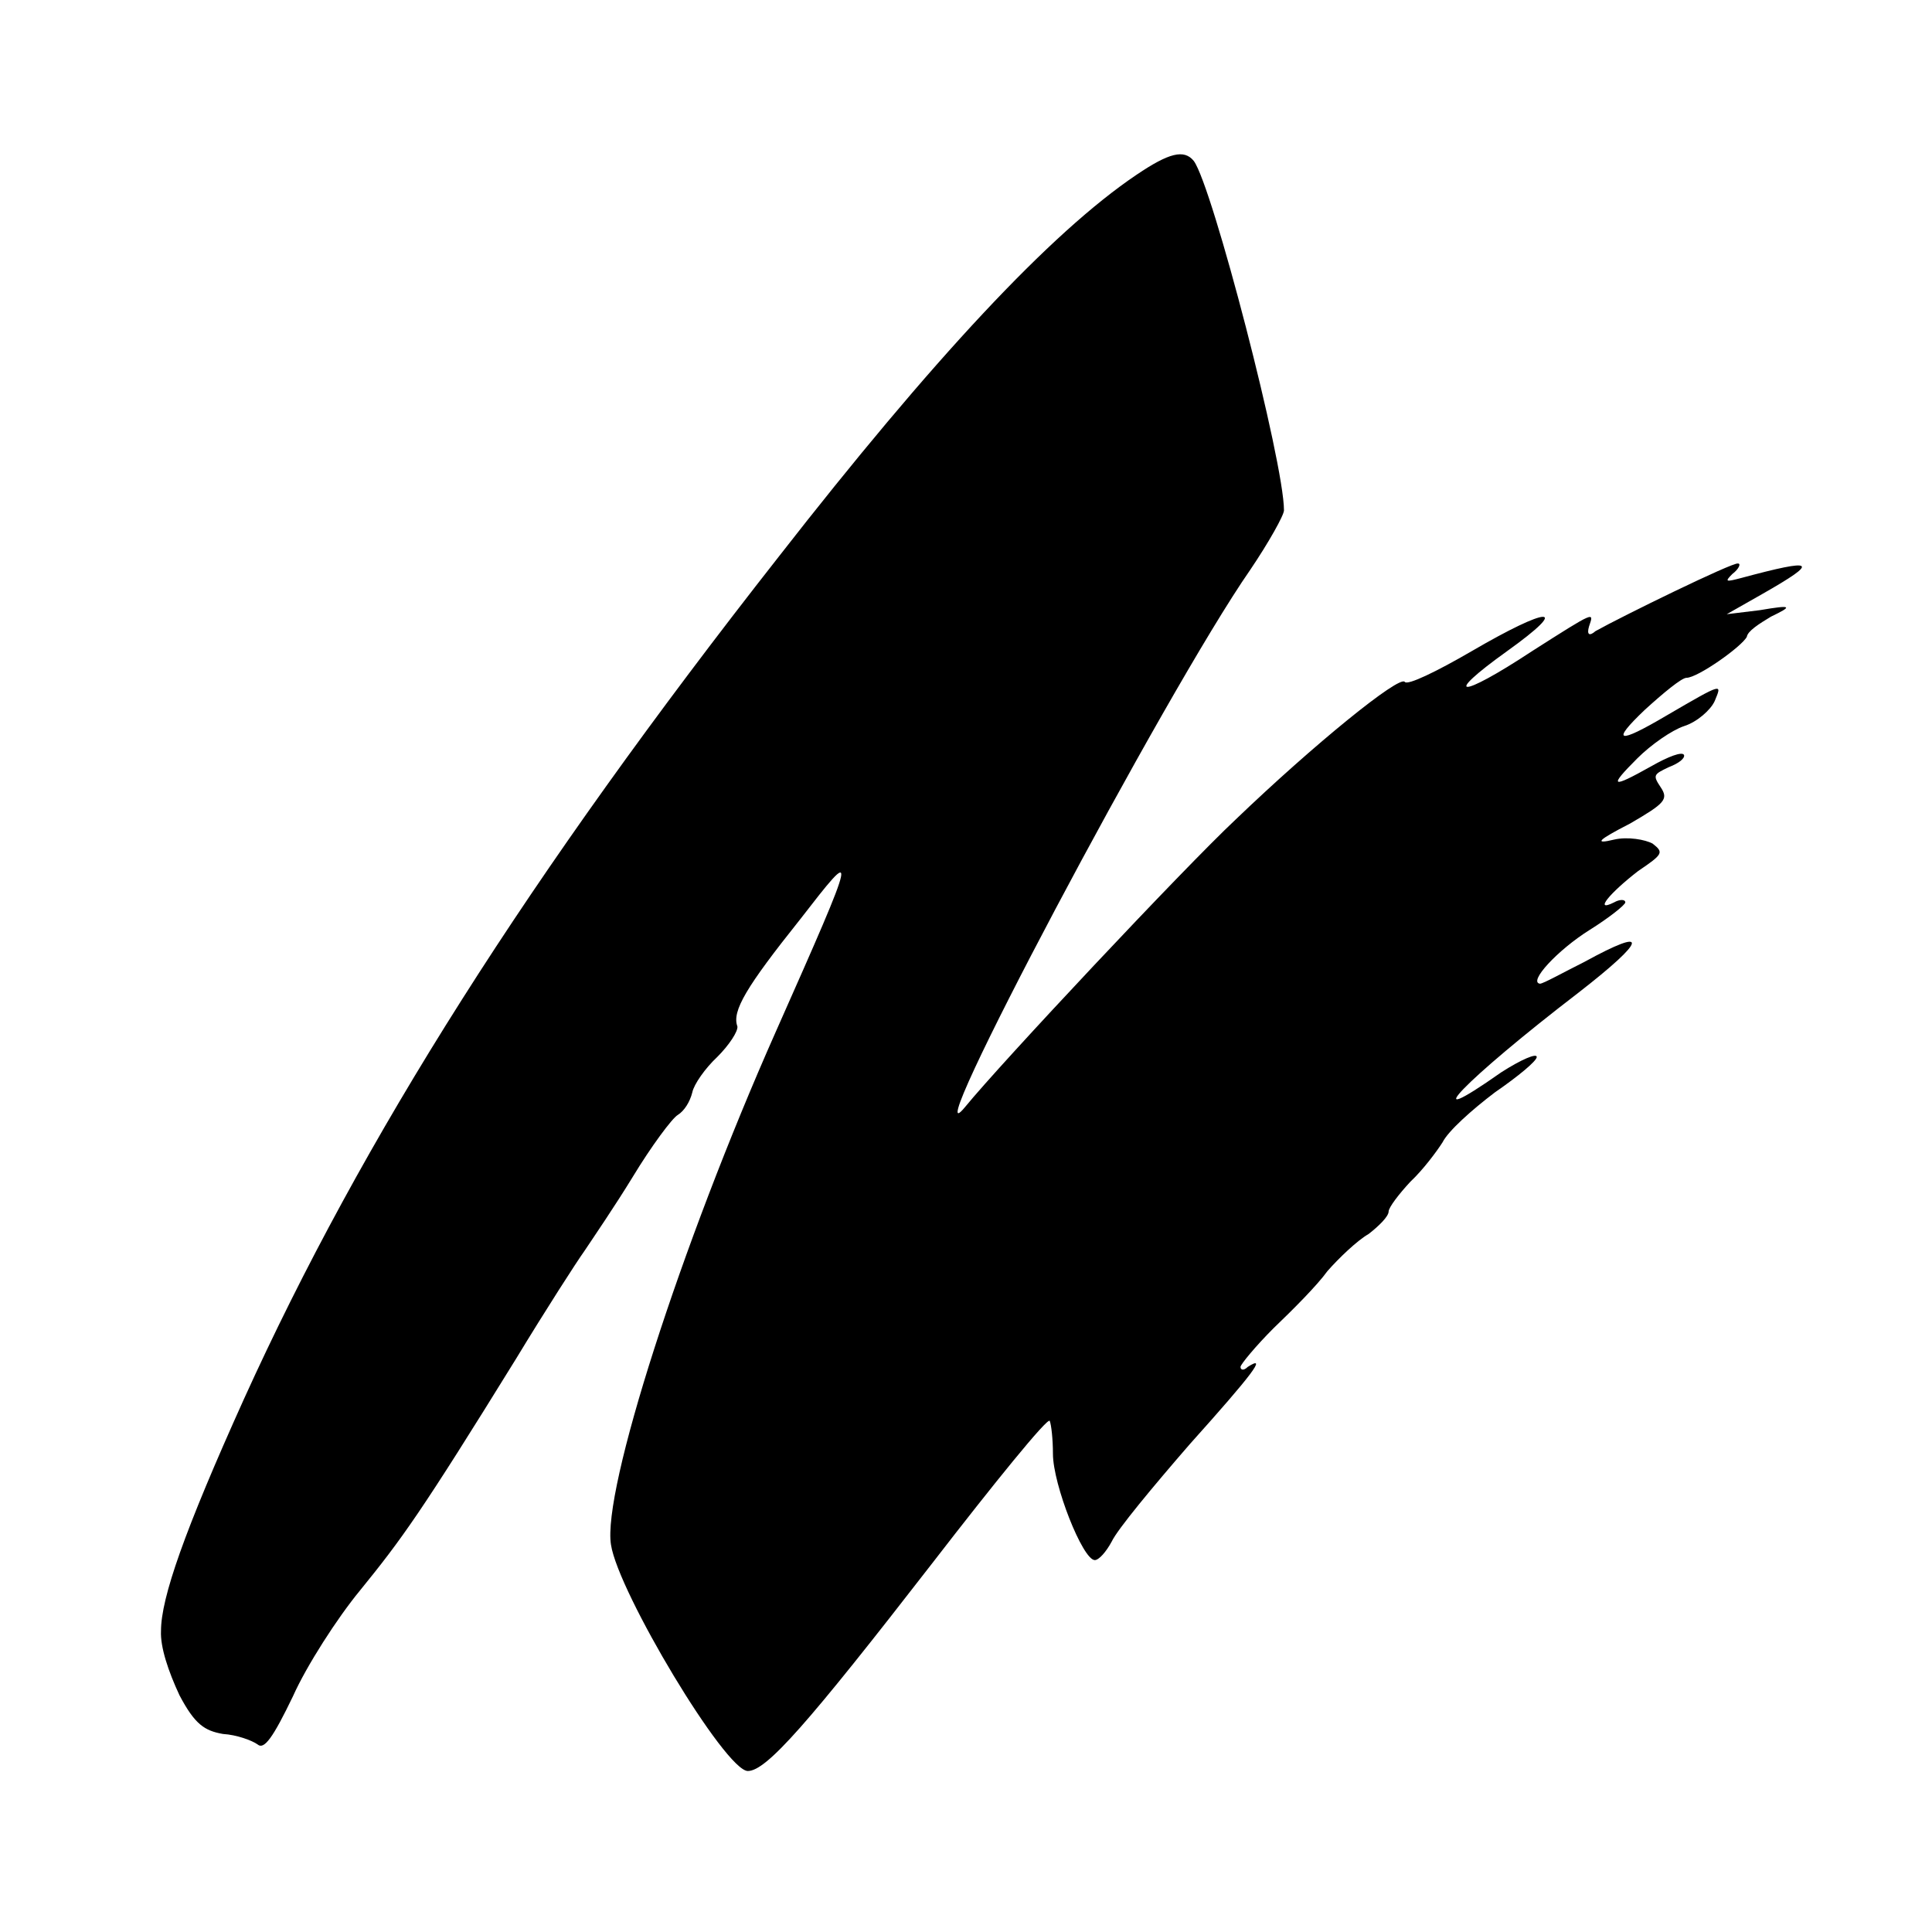
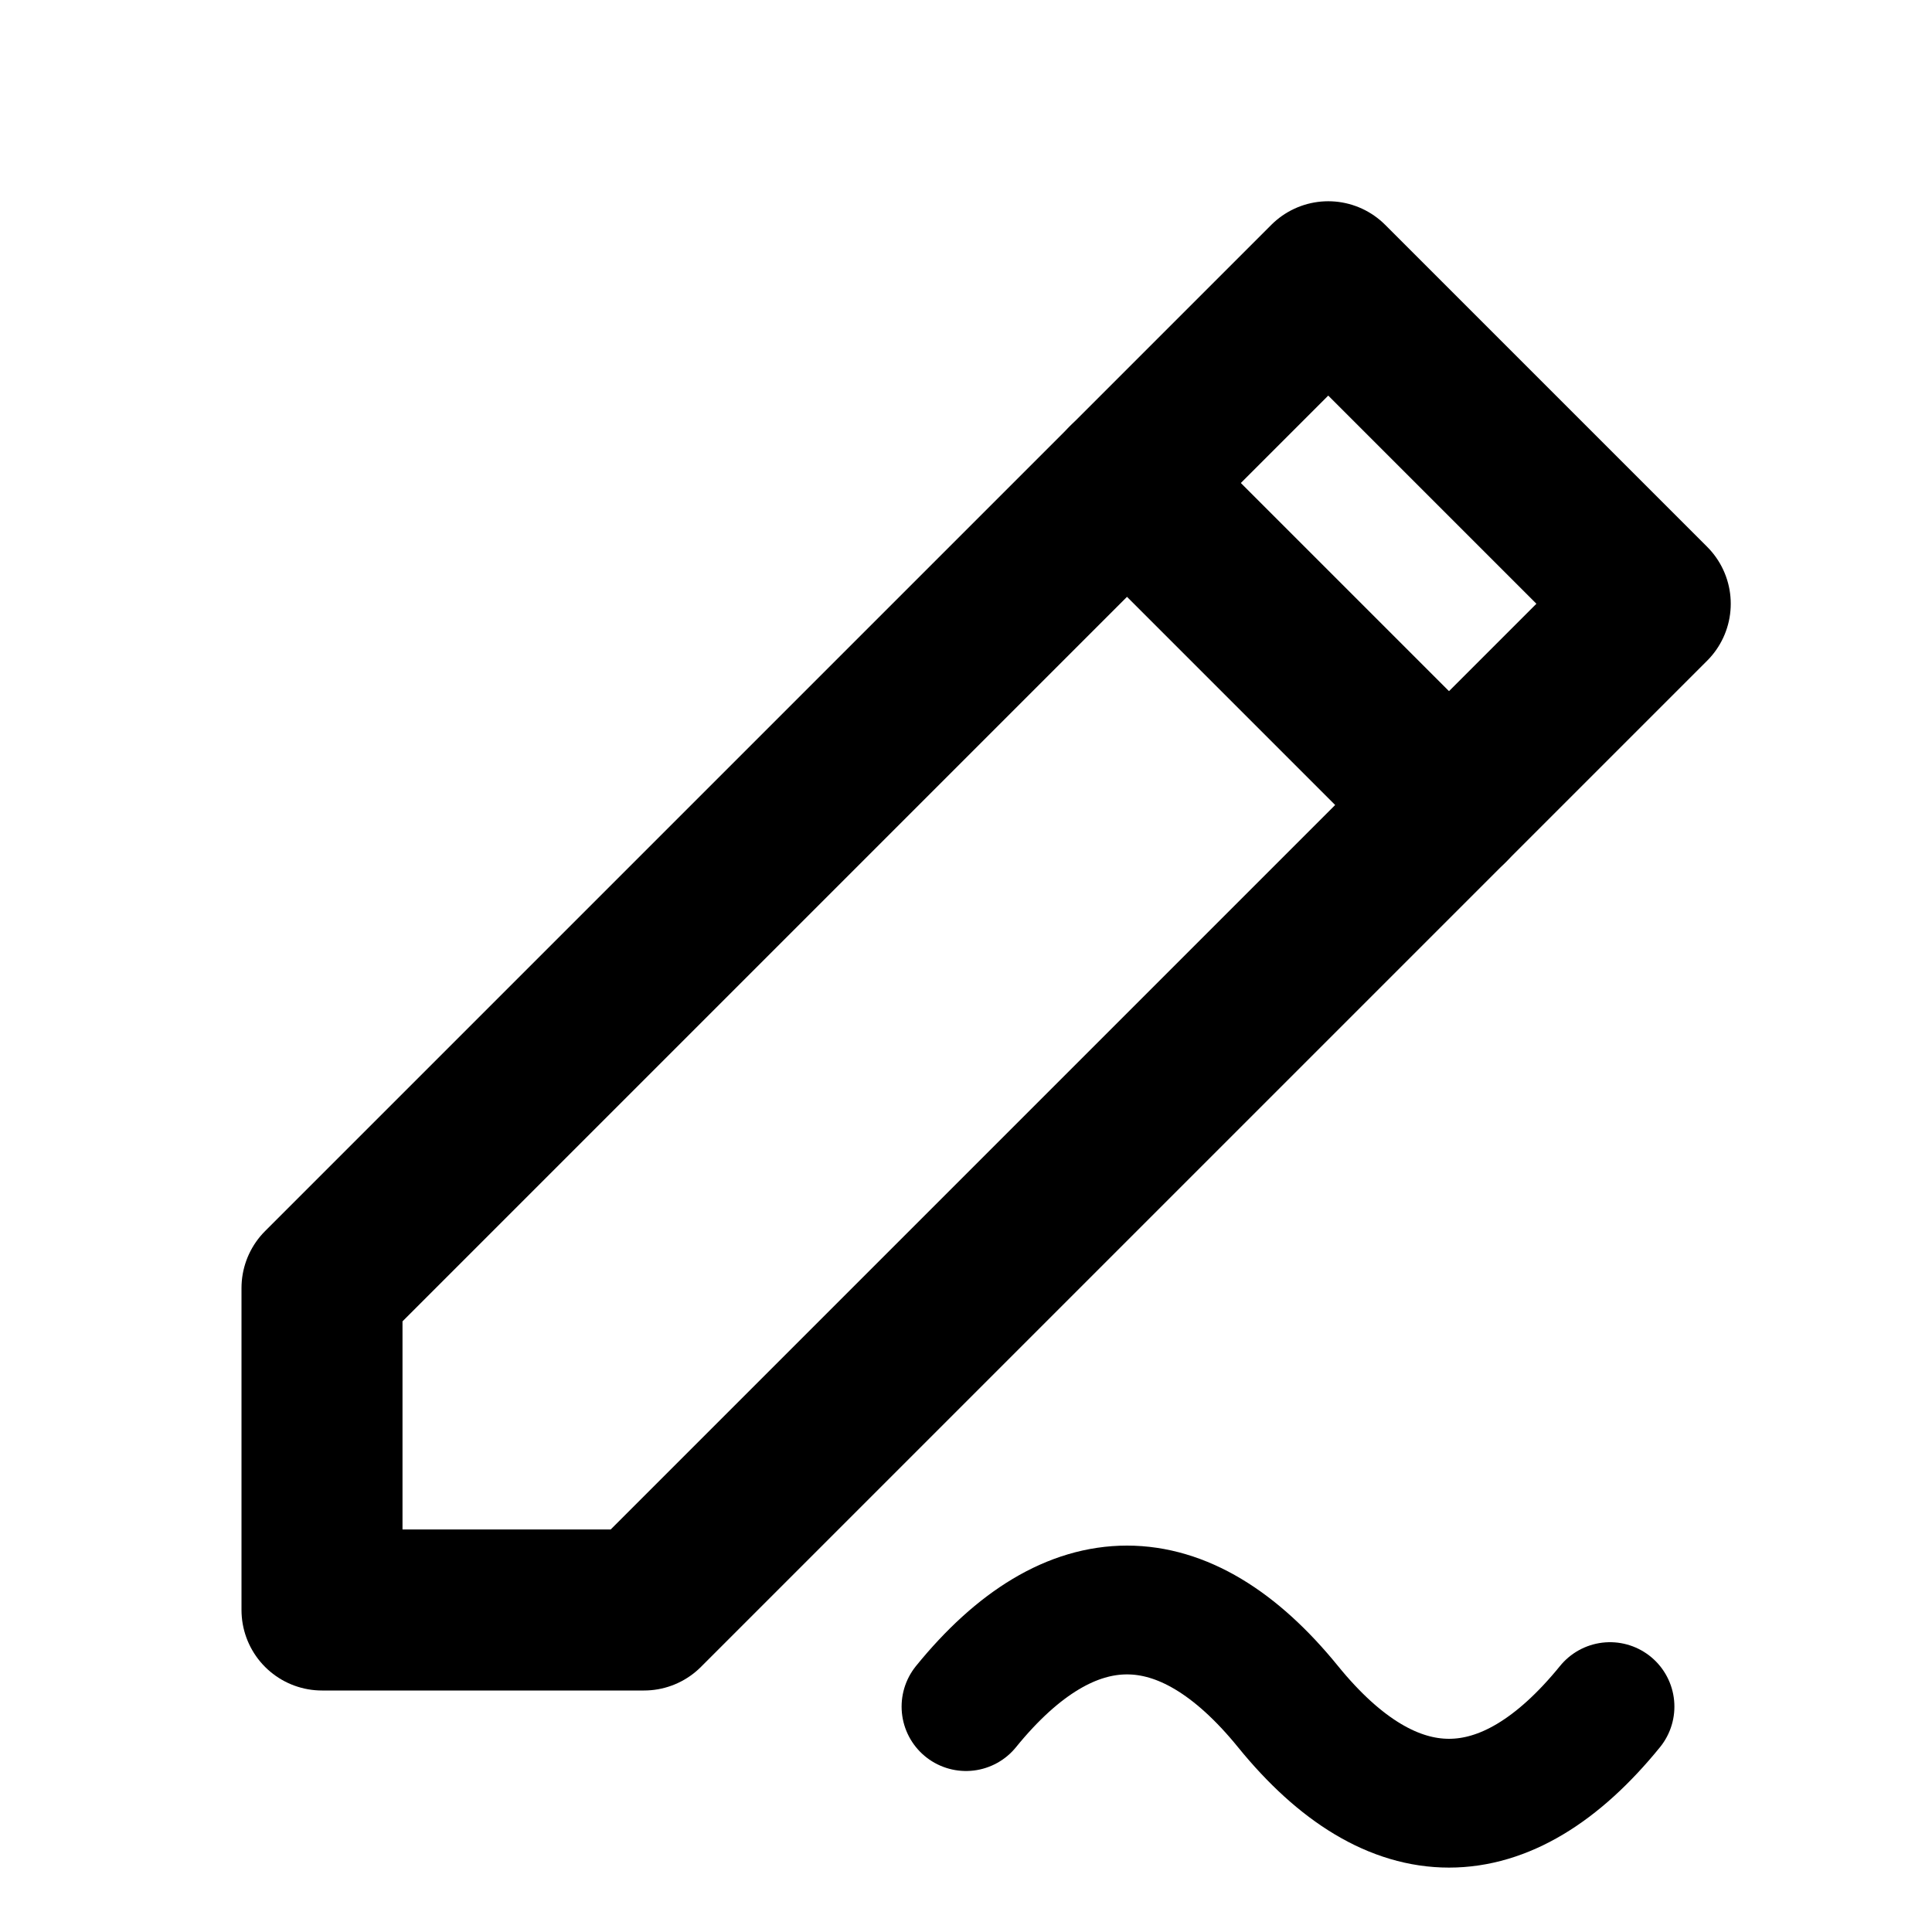
- <svg xmlns="http://www.w3.org/2000/svg" width="24" height="24" viewBox="0 0 24 24">
-   <path d="M 14.12 2.17 C 13.05 2.89 11.58 4.47 9.67 6.92 C 6.57 10.87 4.5 14.14 3.03 17.38 C 2.29 19.02 2 19.85 2 20.26 C 1.99 20.46 2.09 20.76 2.23 21.06 C 2.42 21.42 2.54 21.5 2.77 21.54 C 2.94 21.55 3.13 21.62 3.2 21.67 C 3.28 21.74 3.39 21.59 3.64 21.07 C 3.81 20.69 4.19 20.1 4.47 19.76 C 4.99 19.12 5.23 18.79 6.41 16.88 C 6.78 16.27 7.16 15.68 7.26 15.54 C 7.36 15.39 7.64 14.98 7.86 14.62 C 8.09 14.24 8.35 13.89 8.42 13.85 C 8.5 13.8 8.57 13.69 8.6 13.57 C 8.62 13.47 8.76 13.27 8.91 13.13 C 9.06 12.98 9.17 12.81 9.16 12.75 C 9.09 12.56 9.27 12.26 9.94 11.42 C 10.66 10.49 10.67 10.49 9.64 12.81 C 8.45 15.49 7.48 18.52 7.59 19.19 C 7.68 19.78 9.01 22 9.29 22 C 9.52 22 10.03 21.42 11.58 19.42 C 12.36 18.41 13.01 17.61 13.04 17.65 C 13.06 17.7 13.08 17.88 13.08 18.06 C 13.08 18.44 13.45 19.38 13.6 19.38 C 13.65 19.38 13.74 19.28 13.81 19.15 C 13.88 19 14.32 18.47 14.78 17.94 C 15.56 17.07 15.75 16.82 15.5 16.98 C 15.45 17.03 15.41 17.02 15.41 16.98 C 15.41 16.95 15.6 16.72 15.82 16.5 C 16.06 16.27 16.36 15.97 16.49 15.79 C 16.63 15.63 16.86 15.41 17 15.33 C 17.13 15.23 17.25 15.11 17.25 15.05 C 17.25 15 17.38 14.83 17.52 14.68 C 17.68 14.53 17.85 14.3 17.92 14.19 C 17.99 14.05 18.28 13.79 18.57 13.57 C 18.86 13.37 19.09 13.18 19.09 13.13 C 19.09 13.08 18.9 13.16 18.65 13.32 C 17.54 14.1 18.19 13.42 19.61 12.33 C 20.46 11.67 20.5 11.5 19.68 11.95 C 19.42 12.08 19.17 12.22 19.13 12.22 C 18.98 12.2 19.35 11.8 19.75 11.55 C 19.99 11.4 20.19 11.24 20.19 11.21 C 20.19 11.17 20.12 11.17 20.05 11.21 C 19.79 11.34 20 11.09 20.35 10.82 C 20.66 10.61 20.67 10.59 20.53 10.48 C 20.44 10.43 20.22 10.39 20.05 10.43 C 19.8 10.49 19.84 10.44 20.25 10.23 C 20.68 9.98 20.73 9.93 20.63 9.78 C 20.53 9.63 20.54 9.62 20.73 9.53 C 20.86 9.48 20.93 9.42 20.92 9.38 C 20.9 9.33 20.72 9.4 20.51 9.52 C 20.01 9.8 19.98 9.78 20.34 9.42 C 20.51 9.25 20.77 9.07 20.92 9.02 C 21.08 8.97 21.25 8.82 21.3 8.71 C 21.39 8.49 21.42 8.47 20.7 8.89 C 20.09 9.25 20.01 9.22 20.43 8.82 C 20.66 8.61 20.89 8.42 20.95 8.42 C 21.09 8.42 21.64 8.03 21.7 7.91 C 21.71 7.84 21.85 7.75 22 7.66 C 22.27 7.53 22.27 7.51 21.86 7.58 L 21.45 7.63 L 21.89 7.38 C 22.61 6.97 22.56 6.93 21.63 7.18 C 21.44 7.23 21.42 7.23 21.52 7.13 C 21.6 7.07 21.63 7 21.59 7 C 21.53 6.98 20.14 7.66 19.82 7.84 C 19.74 7.91 19.71 7.88 19.74 7.78 C 19.8 7.6 19.83 7.58 19.03 8.09 C 18.12 8.69 17.91 8.67 18.72 8.09 C 19.53 7.51 19.24 7.53 18.28 8.09 C 17.85 8.34 17.48 8.52 17.45 8.47 C 17.38 8.39 16.33 9.24 15.35 10.18 C 14.7 10.79 12.43 13.21 11.99 13.75 C 11.31 14.58 14.48 8.59 15.53 7.08 C 15.76 6.74 15.95 6.4 15.95 6.34 C 15.95 5.74 15.06 2.31 14.83 2 C 14.71 1.85 14.52 1.9 14.12 2.17 Z M 19.67 10.61" fill="currentColor" stroke="none" id="el_0_mucv706p_tlyb" />
+ <svg xmlns="http://www.w3.org/2000/svg" viewBox="0 0 24 24" width="24" height="24" fill="none" stroke="currentColor" stroke-width="2" stroke-linecap="round" stroke-linejoin="round">
+   <path d="M16.5 3.5l4 4L8 20H4v-4z" />
+   <path d="M14 6l4 4" />
+   <path d="M12 21.2c1.3-1.6 2.7-1.6 4 0s2.7 1.6 4 0" stroke-width="1.6" />
</svg>
